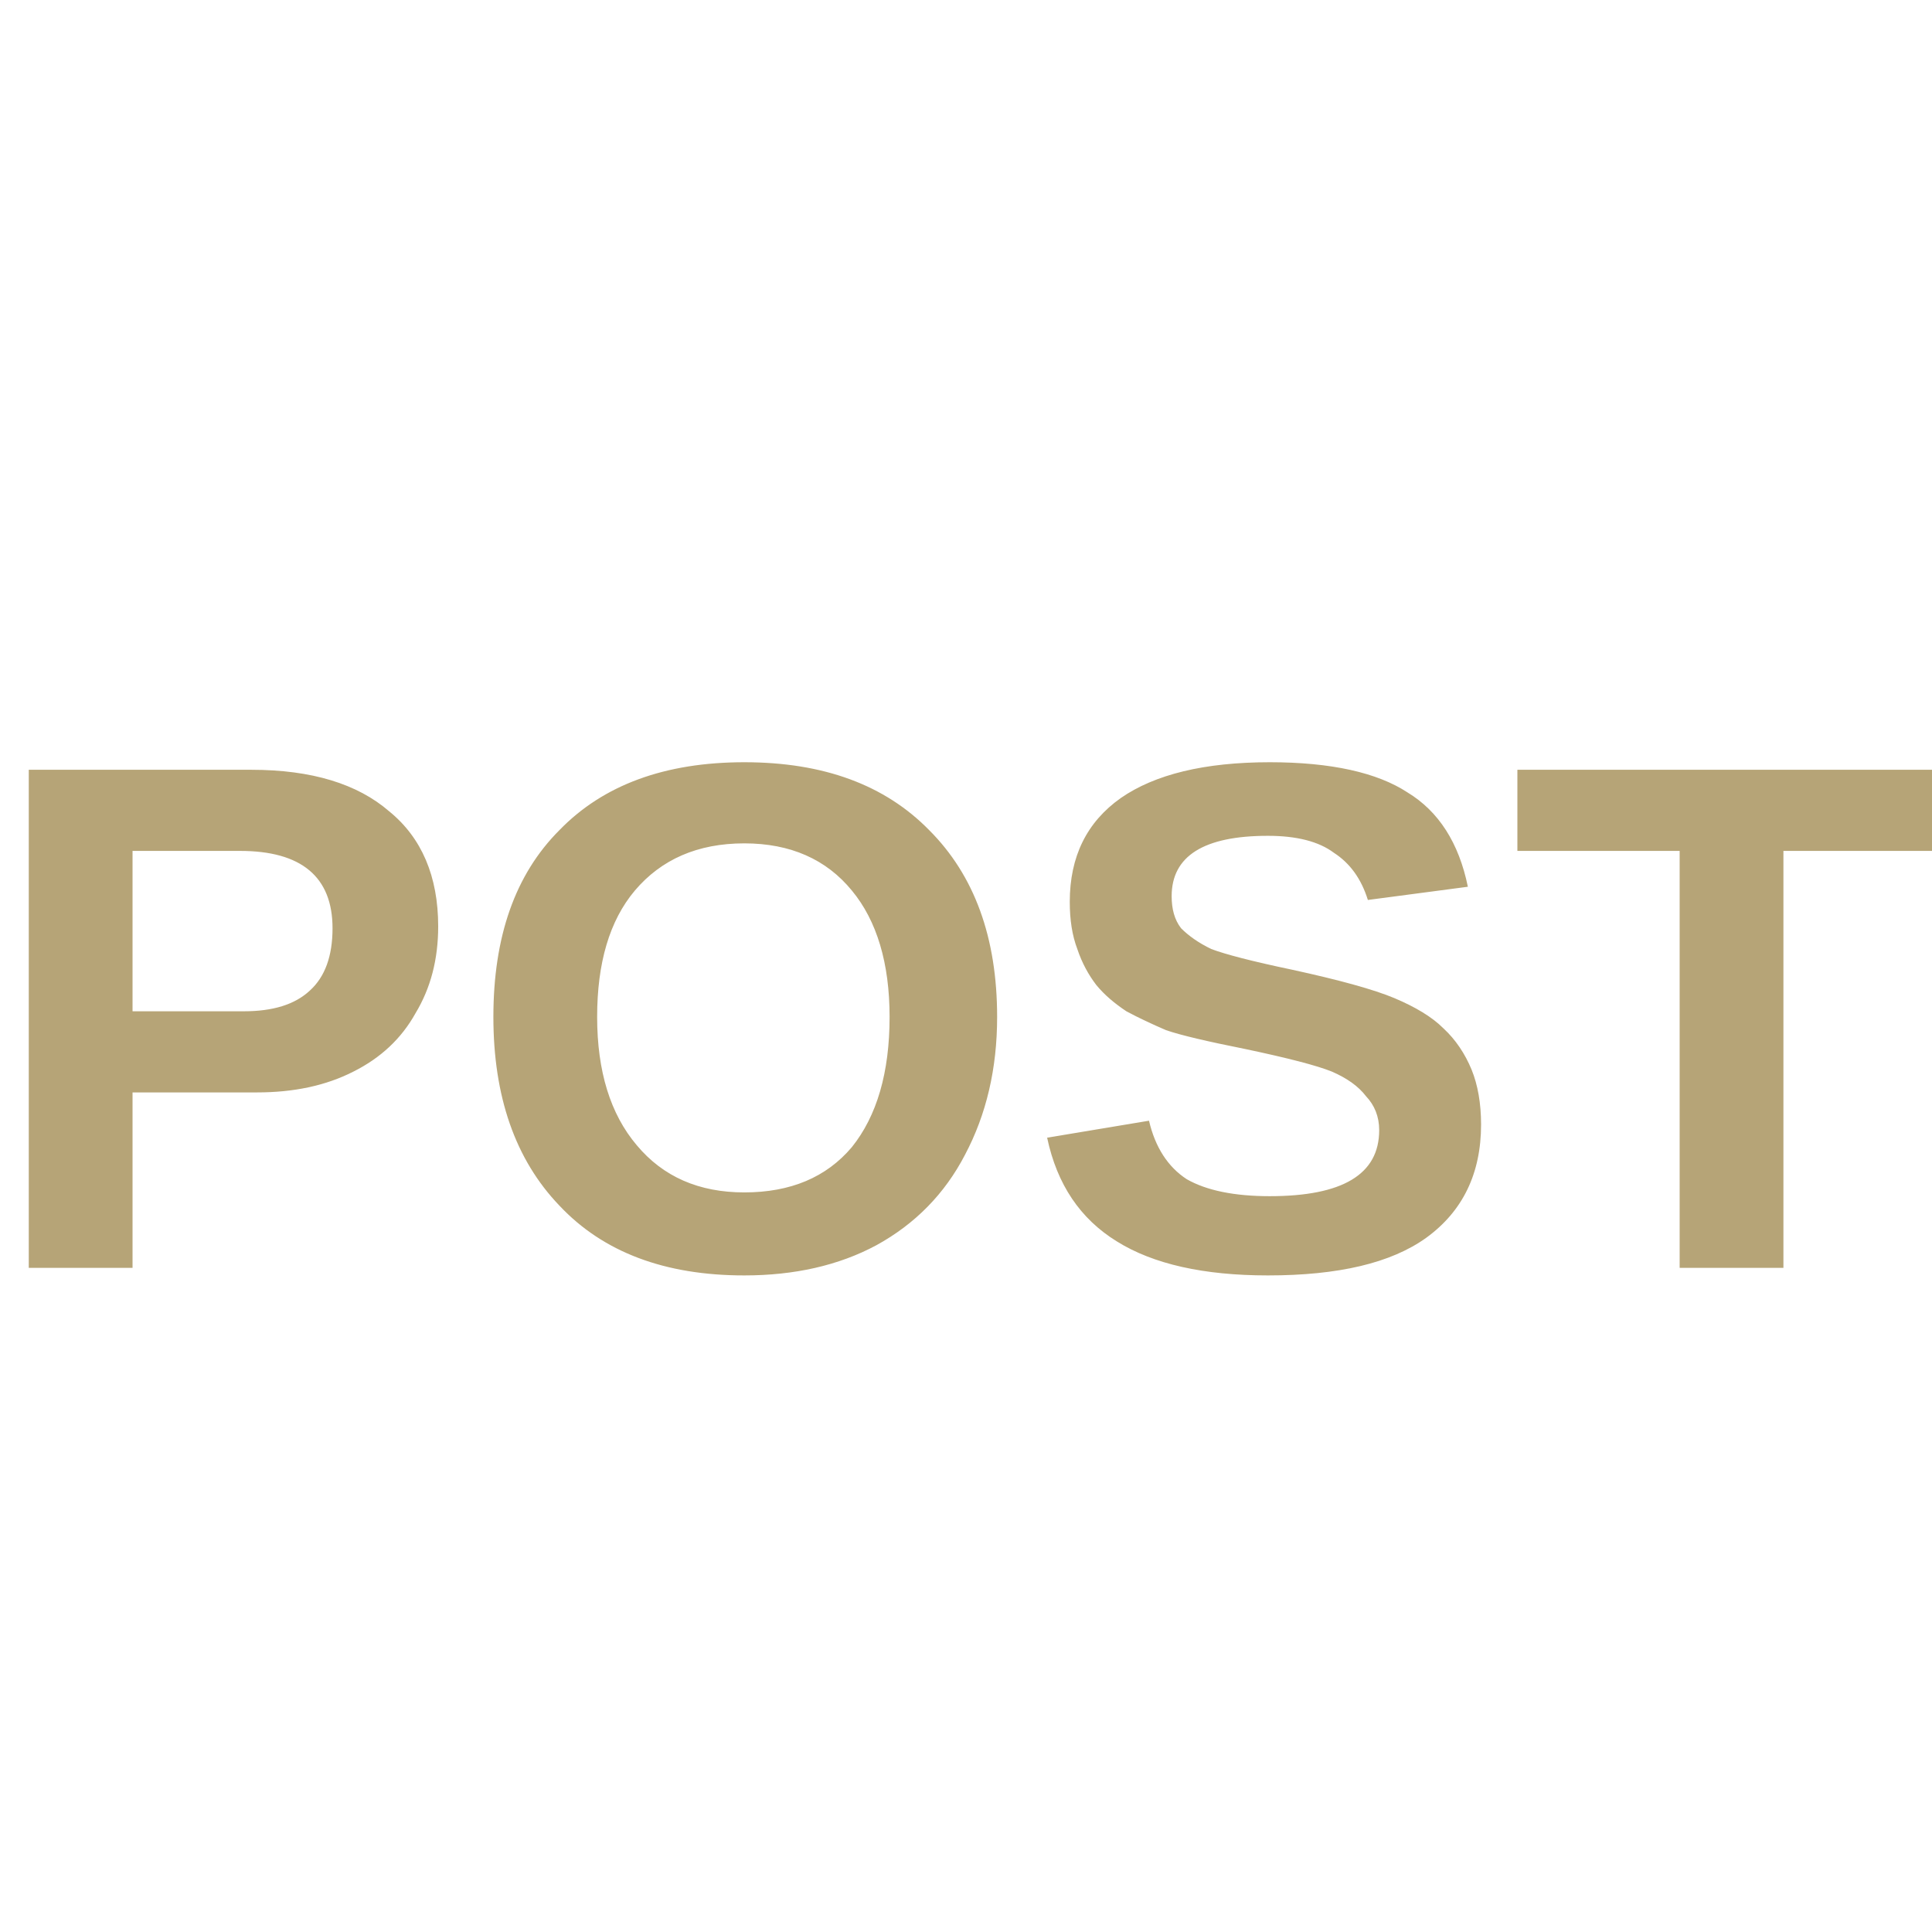
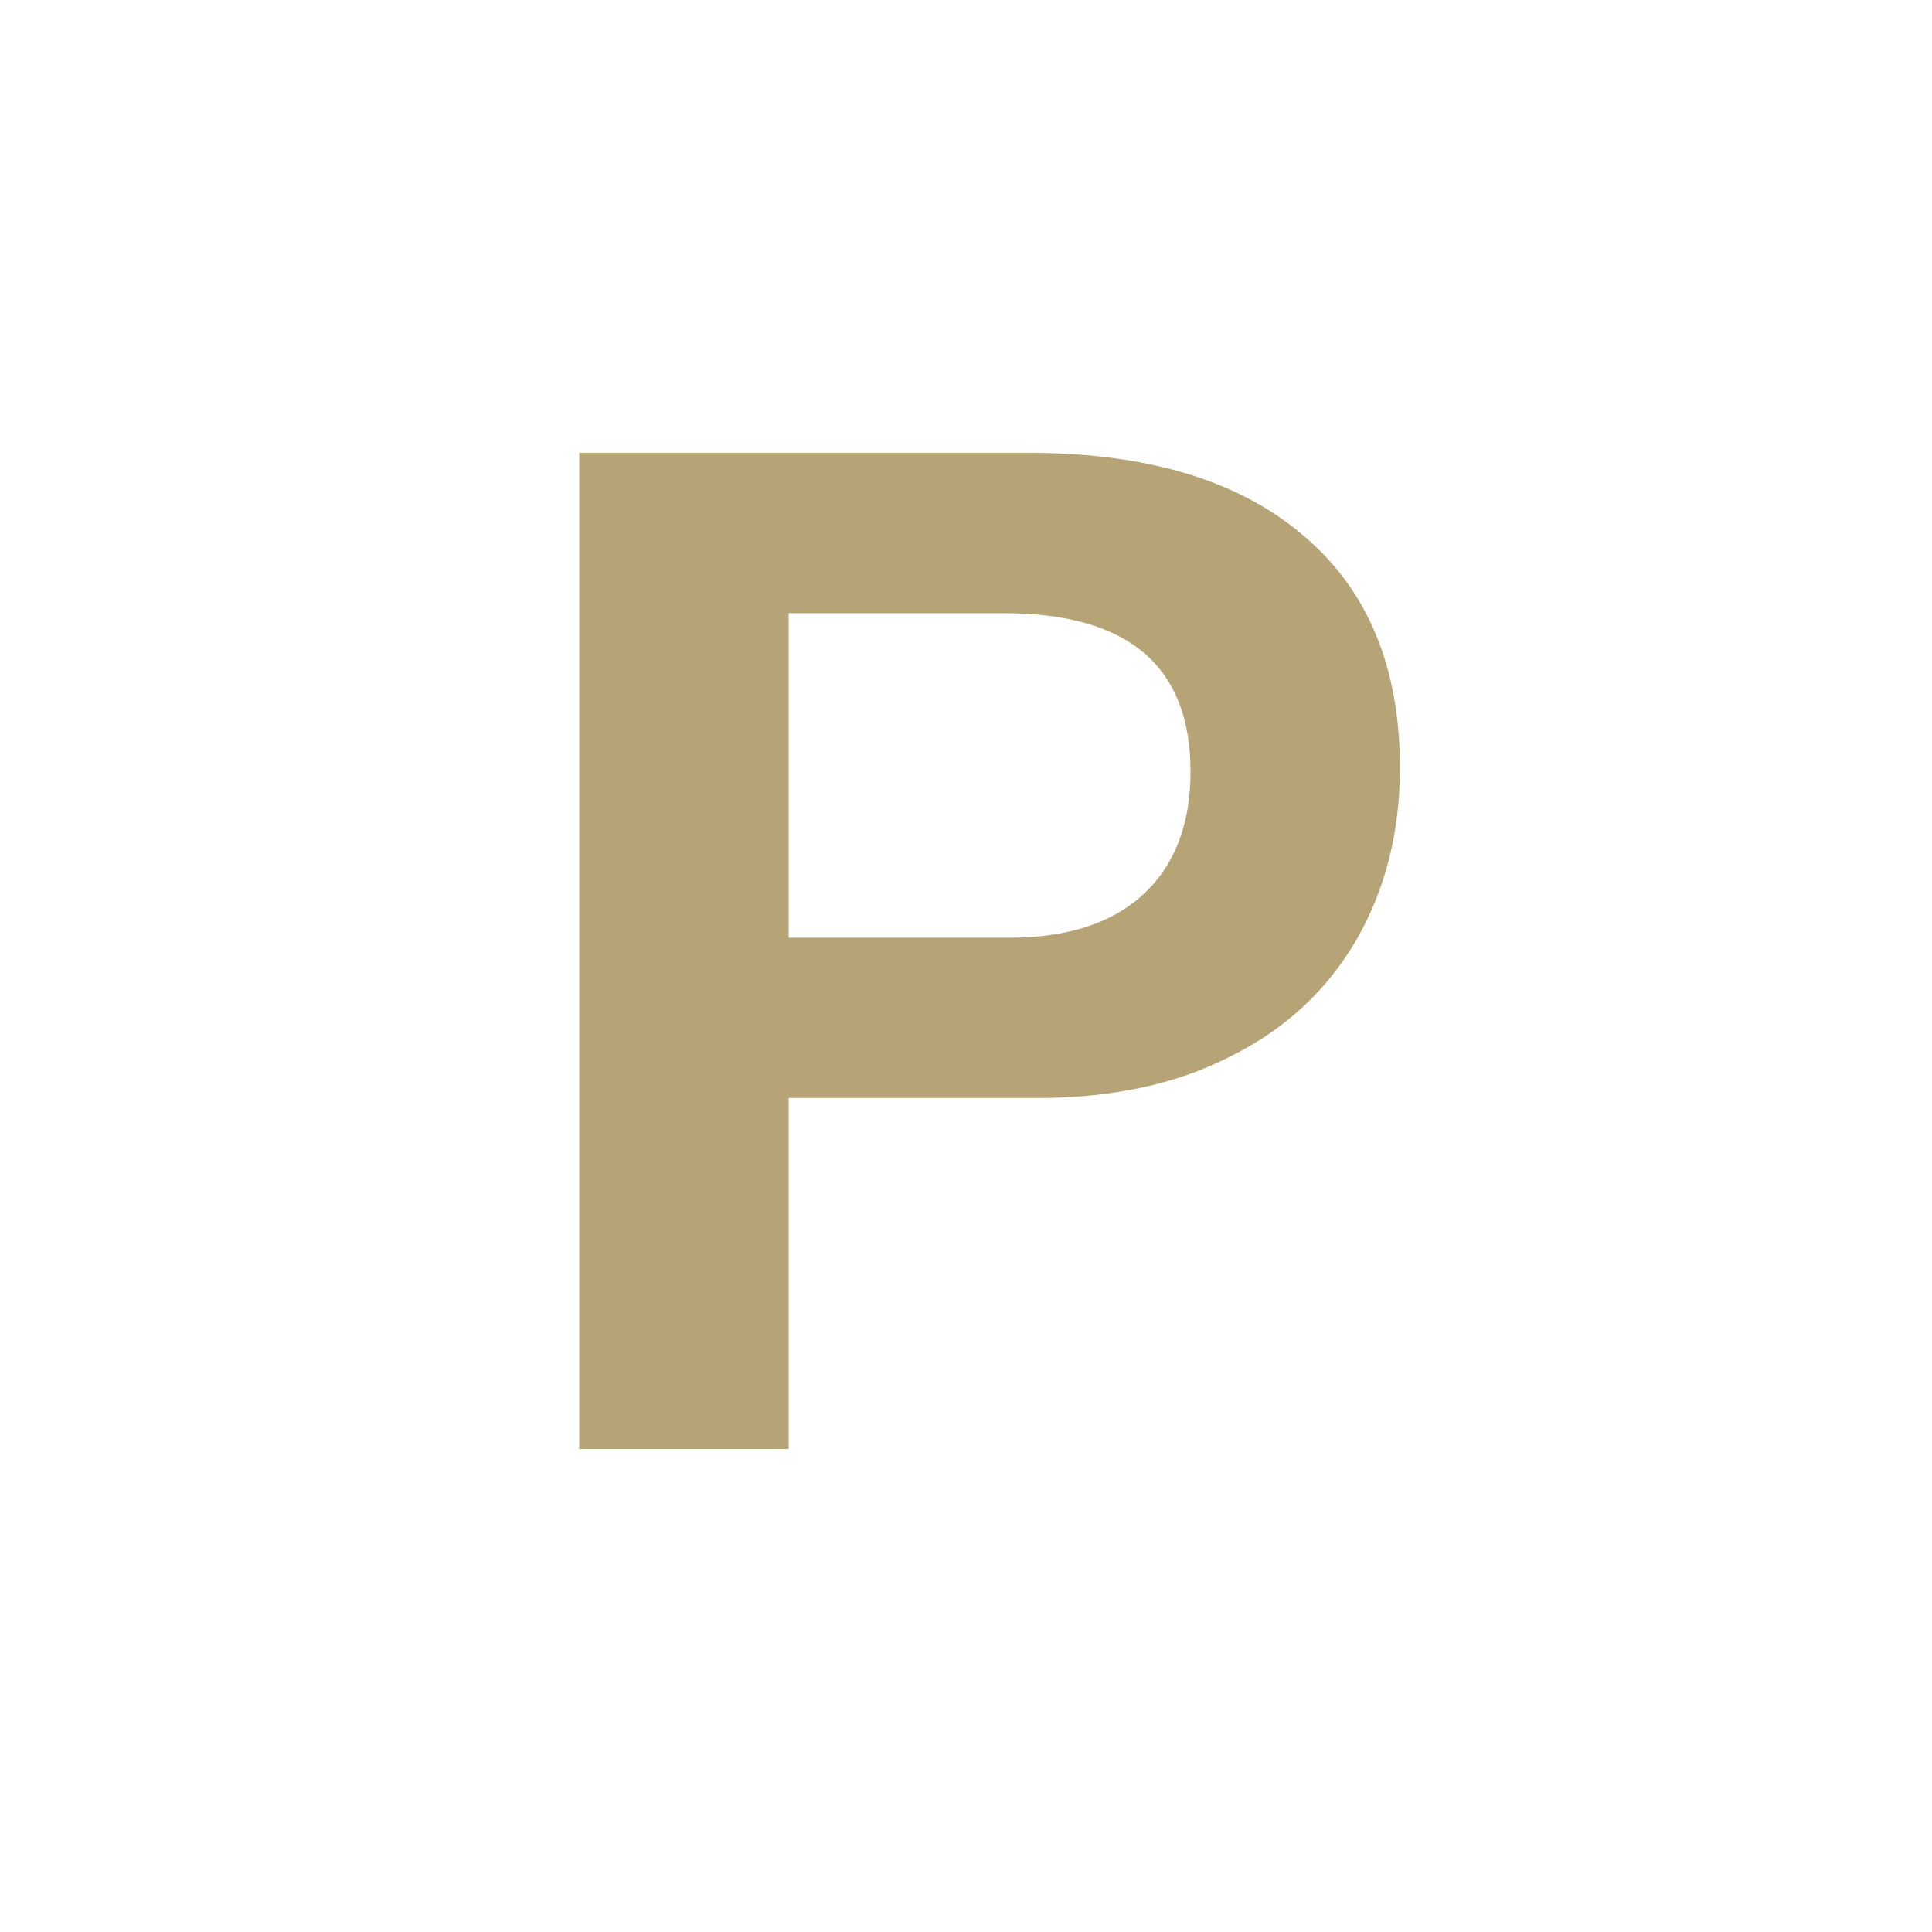
<svg xmlns="http://www.w3.org/2000/svg" width="16" height="16" viewBox="0 0 16 16">
-   <text x="8" y="10.5" text-anchor="middle" font-family="Arial, sans-serif" font-size="6" font-weight="700" fill="#B6A477">POST</text>
+   <text x="8" y="12" text-anchor="middle" font-family="Arial, sans-serif" font-size="12" font-weight="700" fill="#B6A477">P</text>
</svg>
